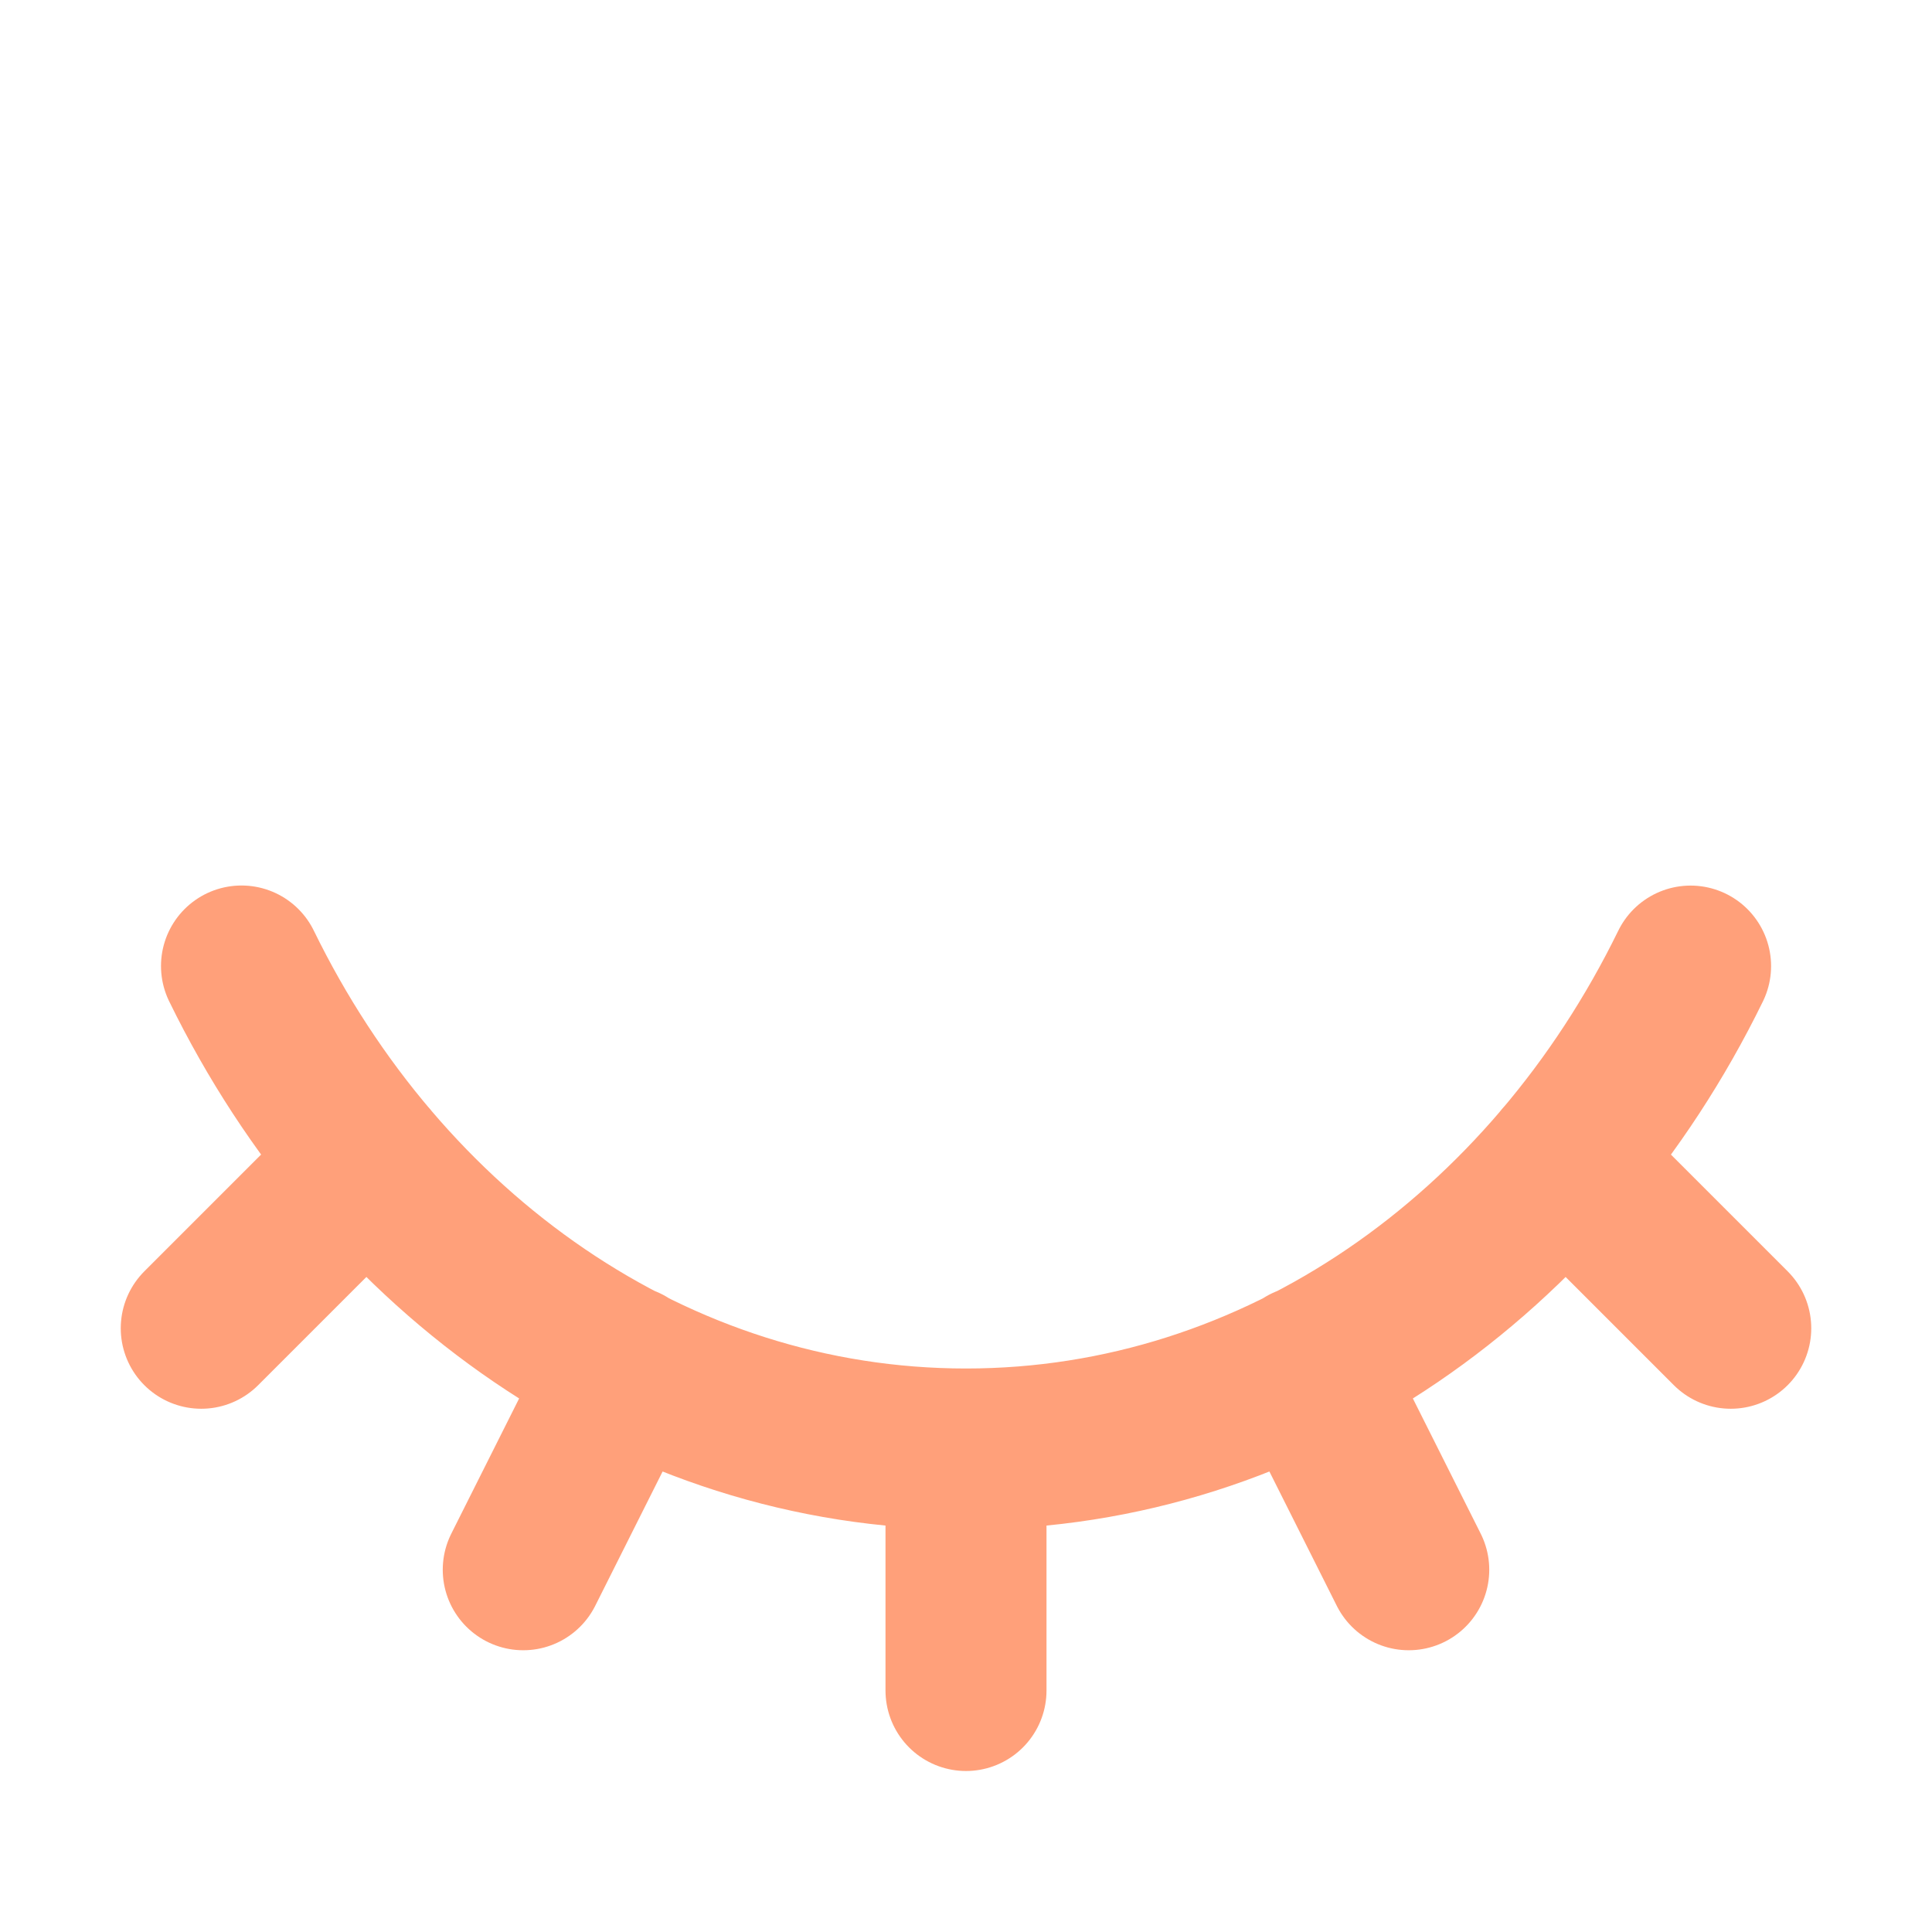
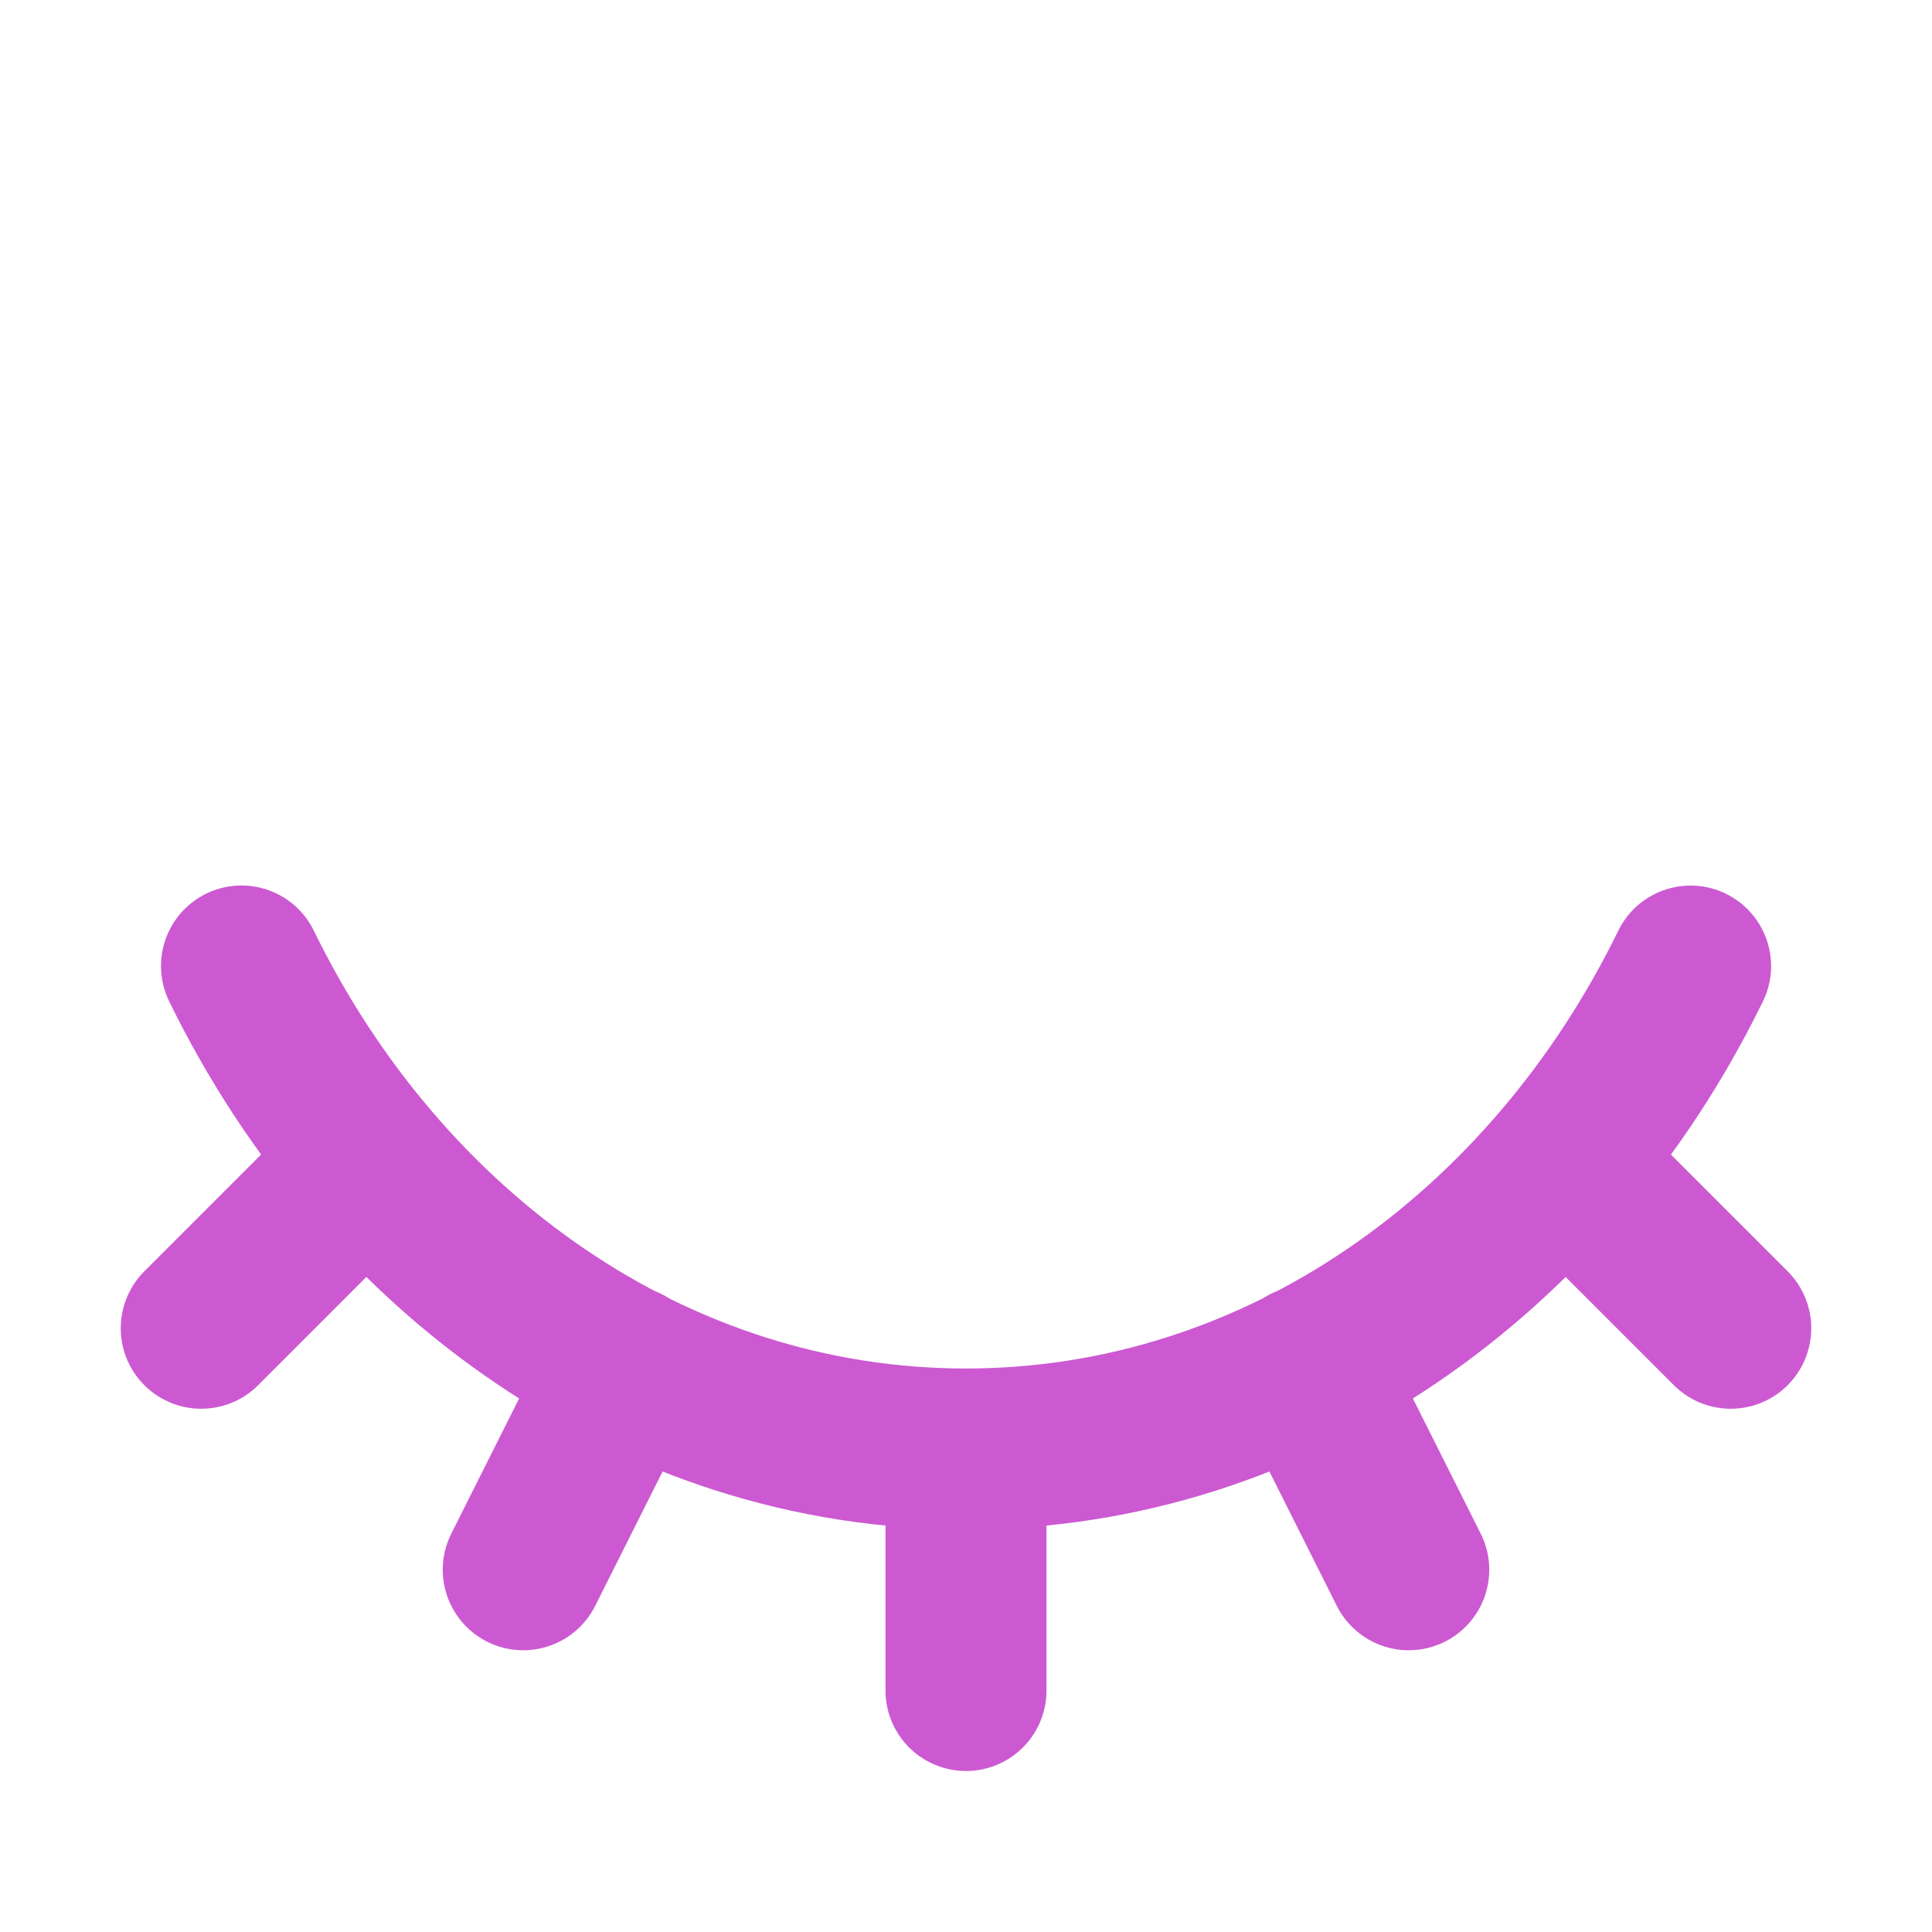
<svg xmlns="http://www.w3.org/2000/svg" width="800px" height="800px" viewBox="0 0 24 24" fill="none">
-   <path d="M21.001 12.001C19.254 15.577 15.878 18 12 18M12 18C8.122 18 4.746 15.577 3 12M12 18L12 21M19.422 14.422L21.5 16.5M16.23 16.969L17.5 19.5M4.578 14.422L2.5 16.5M7.77 16.969L6.5 19.5" stroke="#FFA07A" stroke-width="2" stroke-linecap="round" stroke-linejoin="round" />
+   <path d="M21.001 12.001C19.254 15.577 15.878 18 12 18M12 18C8.122 18 4.746 15.577 3 12M12 18L12 21M19.422 14.422L21.5 16.5M16.23 16.969L17.5 19.5M4.578 14.422L2.5 16.5M7.77 16.969L6.5 19.5" stroke="#CC59D2" stroke-width="2" stroke-linecap="round" stroke-linejoin="round" />
</svg>
